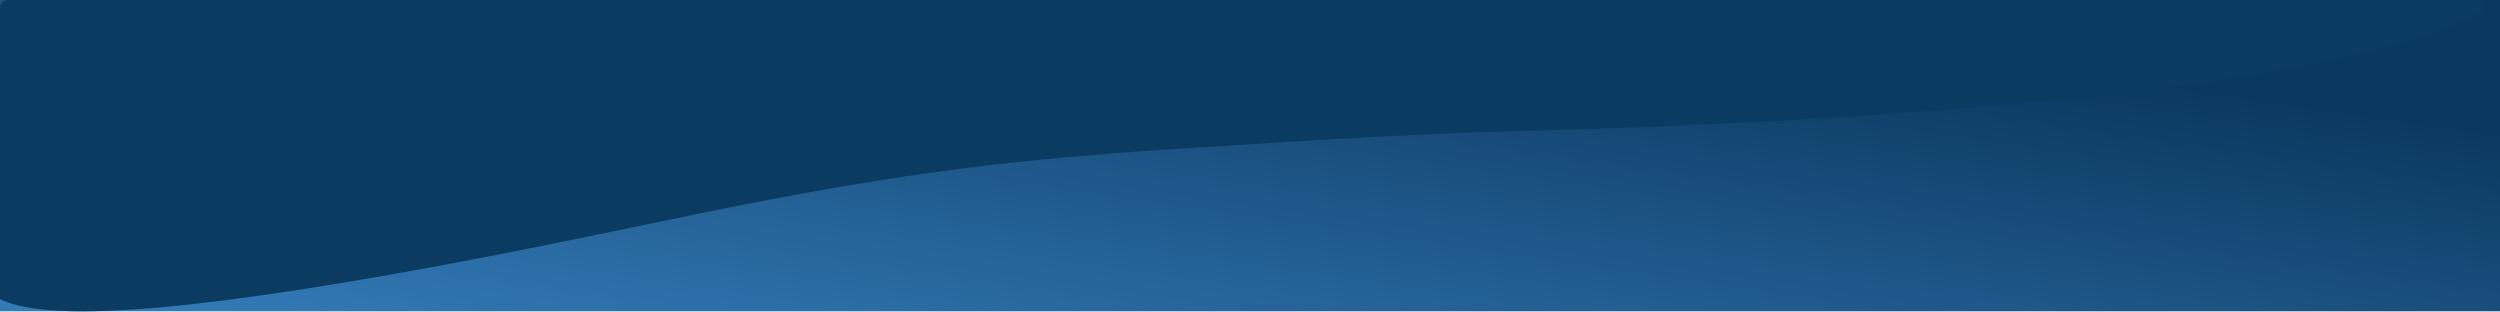
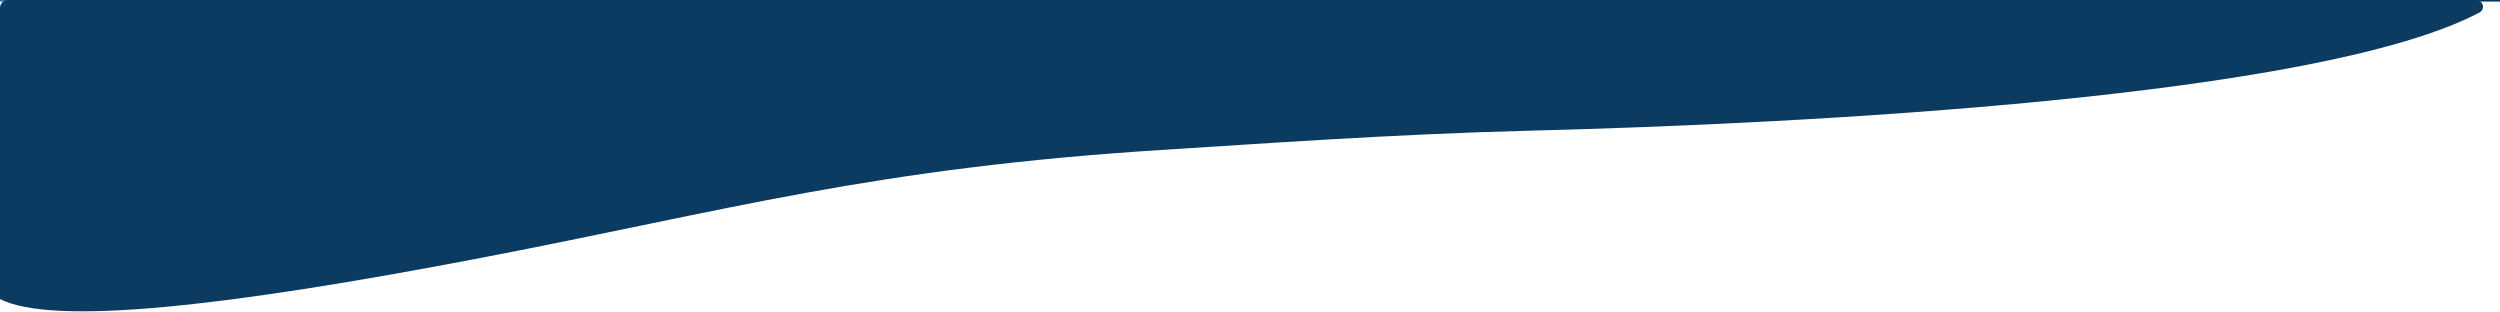
- <svg xmlns="http://www.w3.org/2000/svg" width="1582" height="197" viewBox="0 0 1582 197" fill="none">
-   <rect width="1582" height="197" fill="url(#paint0_linear_234_285)" />
+ <svg xmlns="http://www.w3.org/2000/svg" width="1582s" height="800" viewBox="0 0 1582 197" fill="none">
+   <rect width="1582" height="1" fill="url(#paint0_linear_234_285)" />
  <g filter="url(#filter0_b_234_285)">
    <path d="M0 189.258V5C0 2.239 2.239 0 5 0L1566.46 0C1571.31 0 1573.15 5.744 1568.85 8.004C1467.06 61.495 1143.87 78.284 966.778 82.738C880.925 84.897 793.351 91.27 738.536 94.665C552.339 106.199 460.071 133.289 305.369 163C142.275 194.322 33.631 206.235 0 189.258Z" fill="#0C3B62" />
  </g>
  <defs>
    <filter id="filter0_b_234_285" x="-38" y="-38" width="1647.27" height="273" filterUnits="userSpaceOnUse" color-interpolation-filters="sRGB">
      <feFlood flood-opacity="0" result="BackgroundImageFix" />
      <feGaussianBlur in="BackgroundImage" stdDeviation="19" />
      <feComposite in2="SourceAlpha" operator="in" result="effect1_backgroundBlur_234_285" />
      <feBlend mode="normal" in="SourceGraphic" in2="effect1_backgroundBlur_234_285" result="shape" />
    </filter>
-     <linearGradient id="paint0_linear_234_285" x1="84.587" y1="197" x2="151.802" y2="-263.377" gradientUnits="userSpaceOnUse">
+     <linearGradient id="paint0_linear_234_285" x1="84.587" y1="197" x2="600" y2="-263.377" gradientUnits="userSpaceOnUse">
      <stop stop-color="#337AB7" />
      <stop offset="0.705" stop-color="#0B3860" />
    </linearGradient>
  </defs>
</svg>
